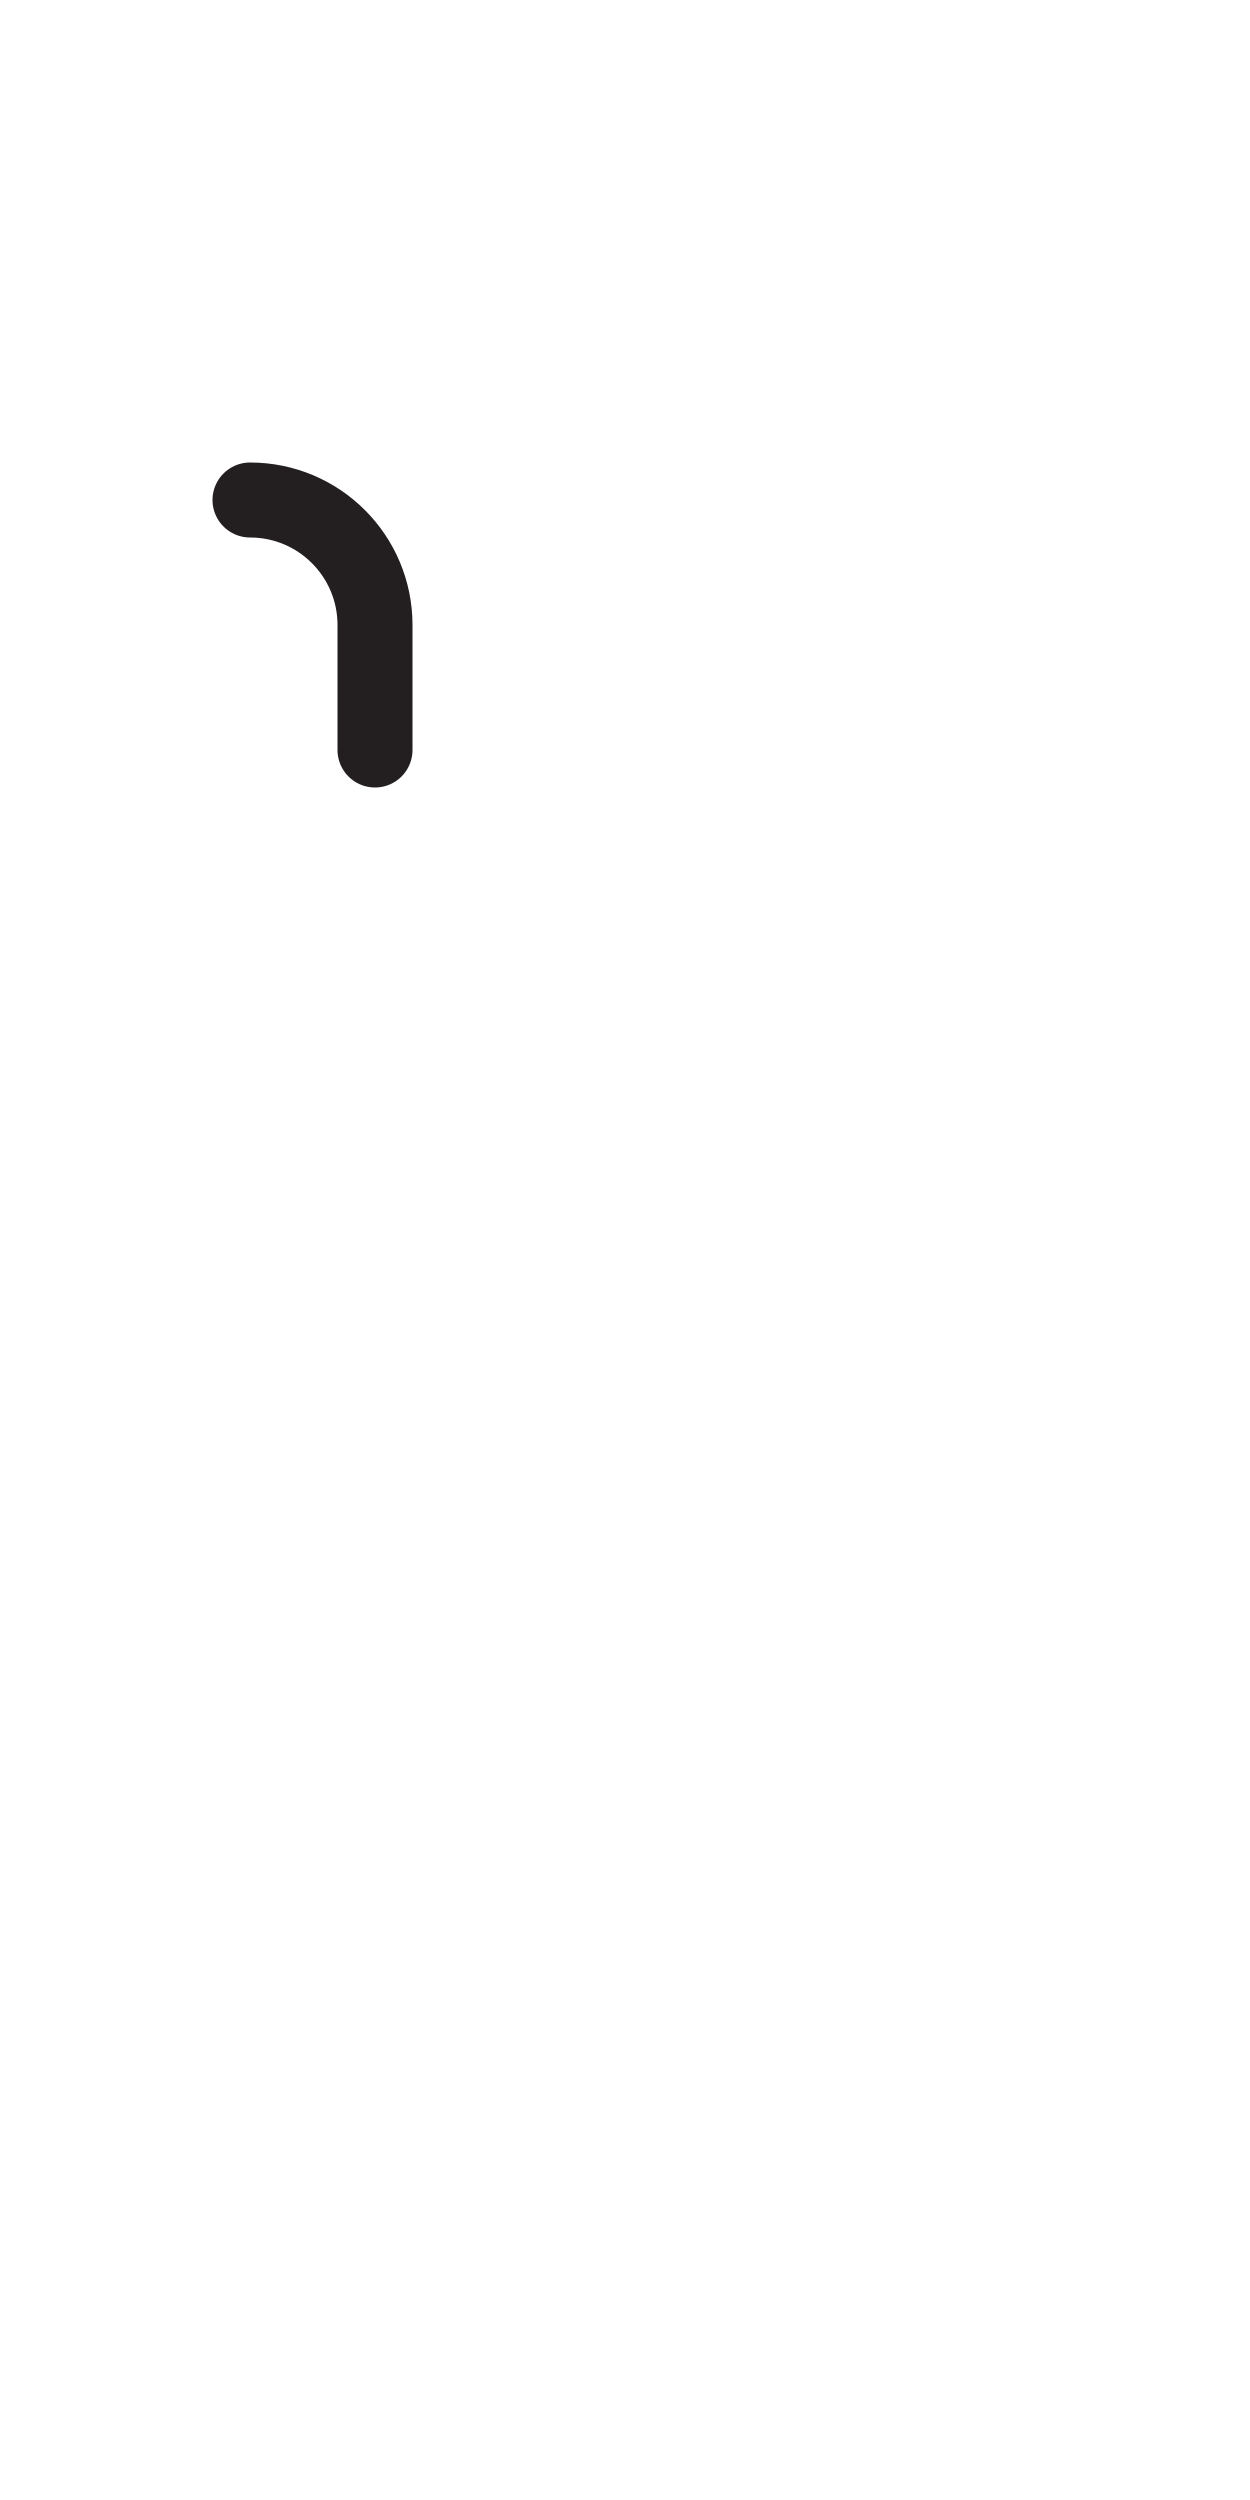
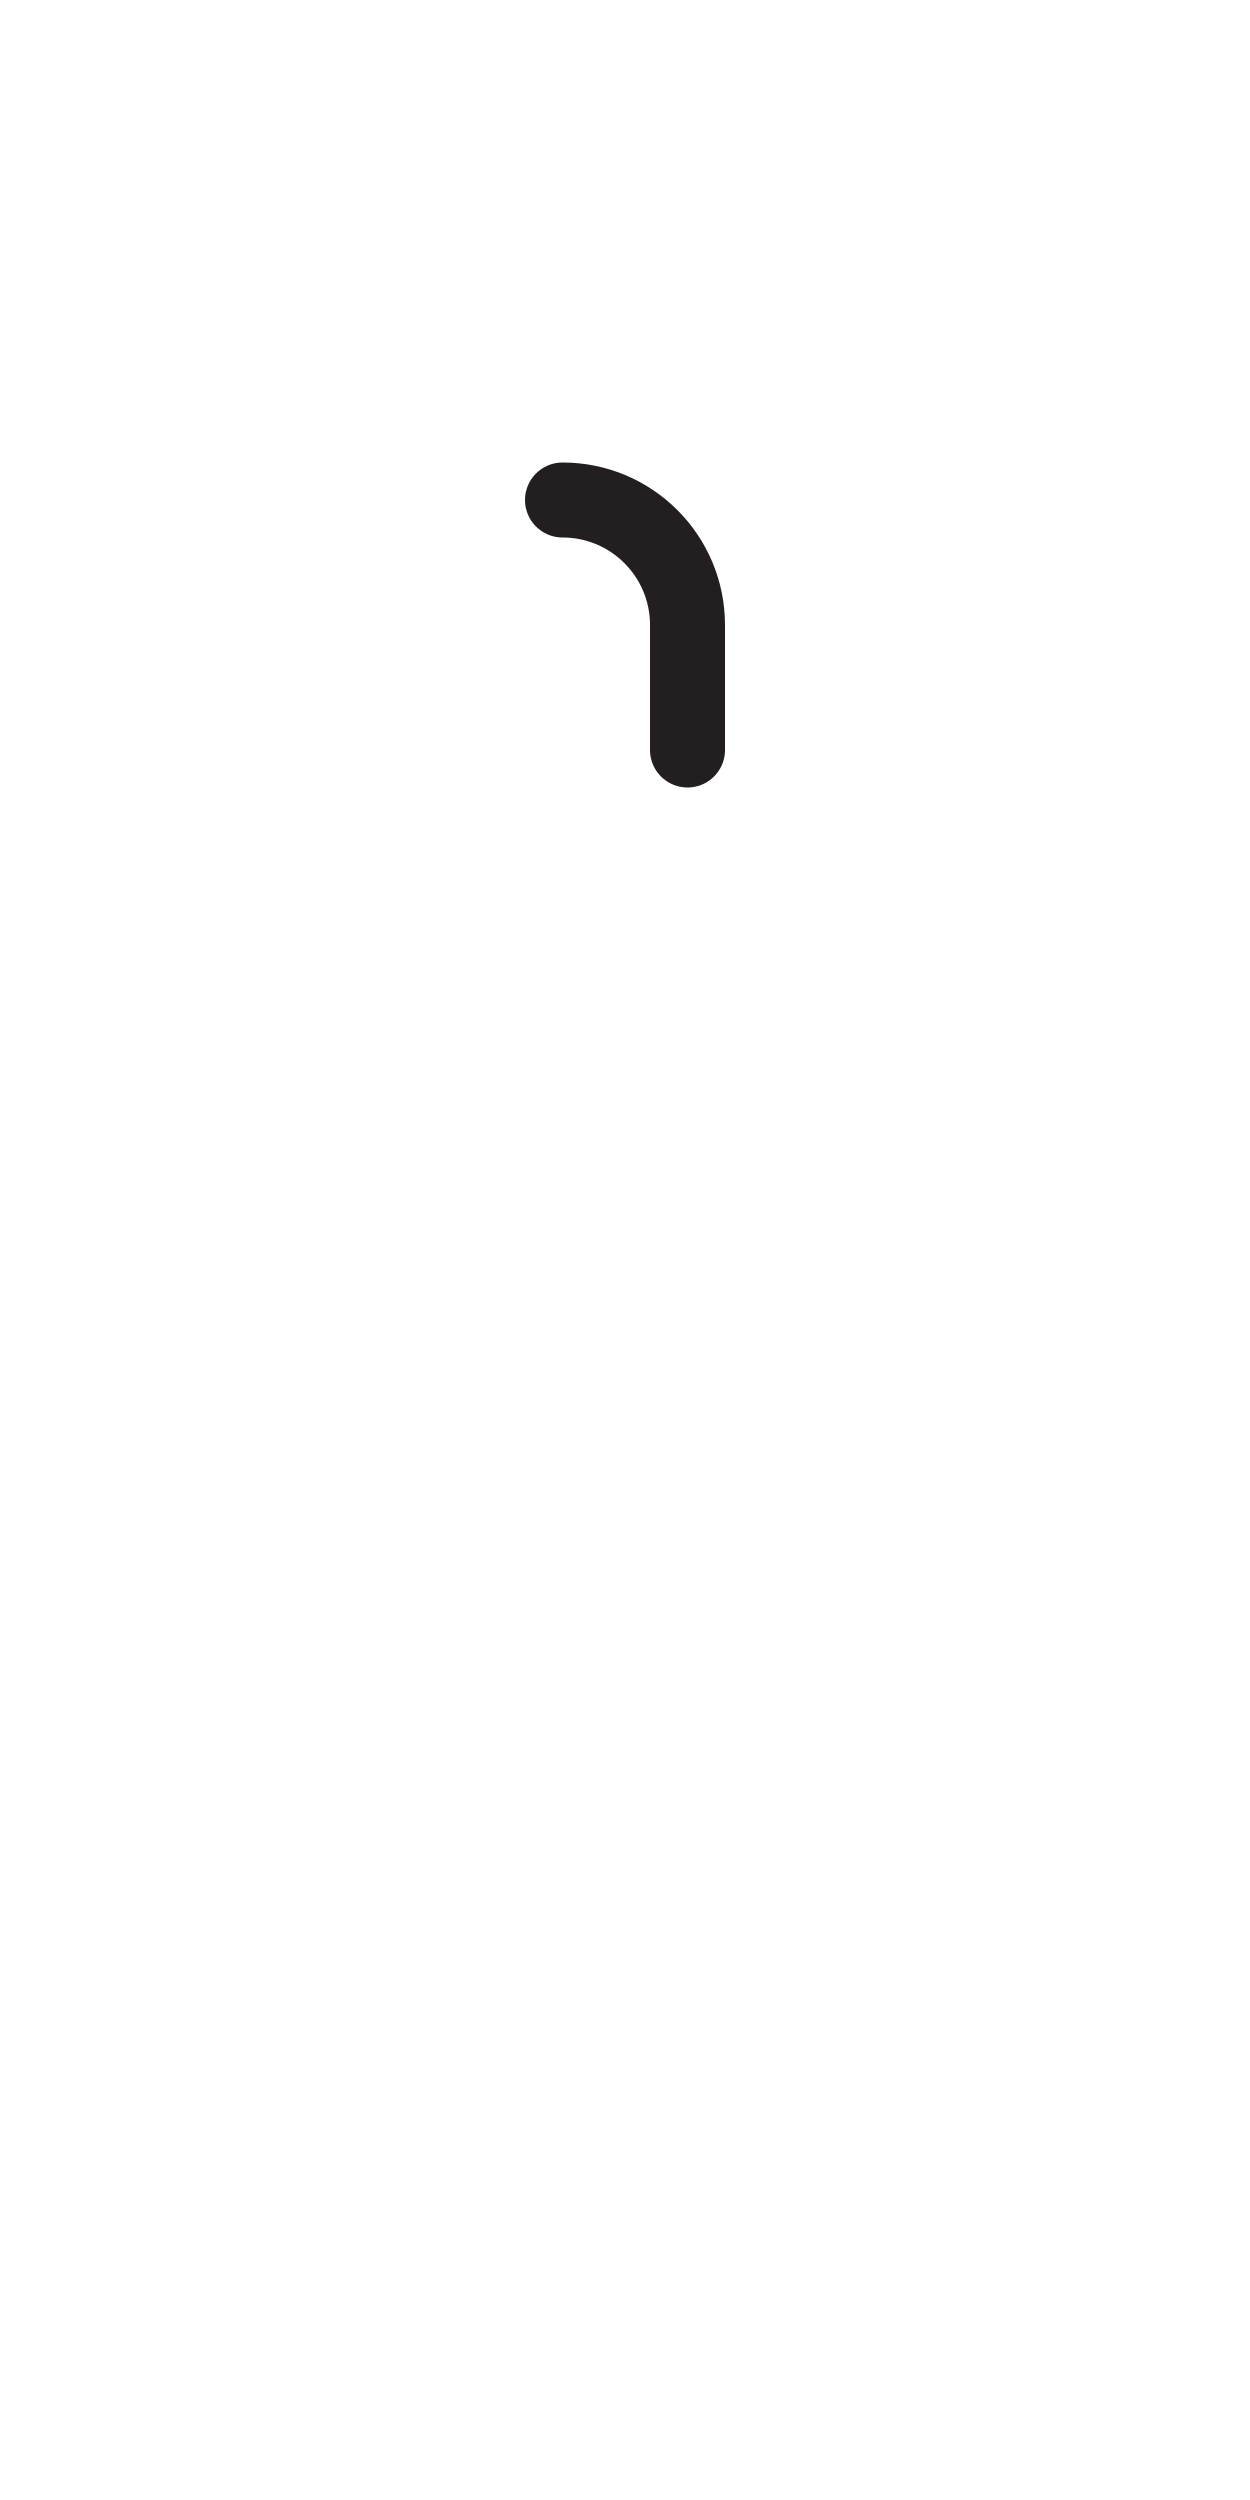
<svg xmlns="http://www.w3.org/2000/svg" version="1.1" id="Layer_1" x="0px" y="0px" width="50px" height="100px" viewBox="0 0 50 100" enable-background="new 0 0 50 100" xml:space="preserve">
-   <path fill="none" stroke="#231F20" stroke-width="3" stroke-linecap="round" stroke-linejoin="round" stroke-miterlimit="10" d="  M15,30v-5c0-2.762-2.238-5-5-5" />
+   <path fill="none" stroke="#231F20" stroke-width="3" stroke-linecap="round" stroke-linejoin="round" stroke-miterlimit="10" d="  M27.5,30v-5c0-2.762-2.238-5-5-5" />
</svg>
